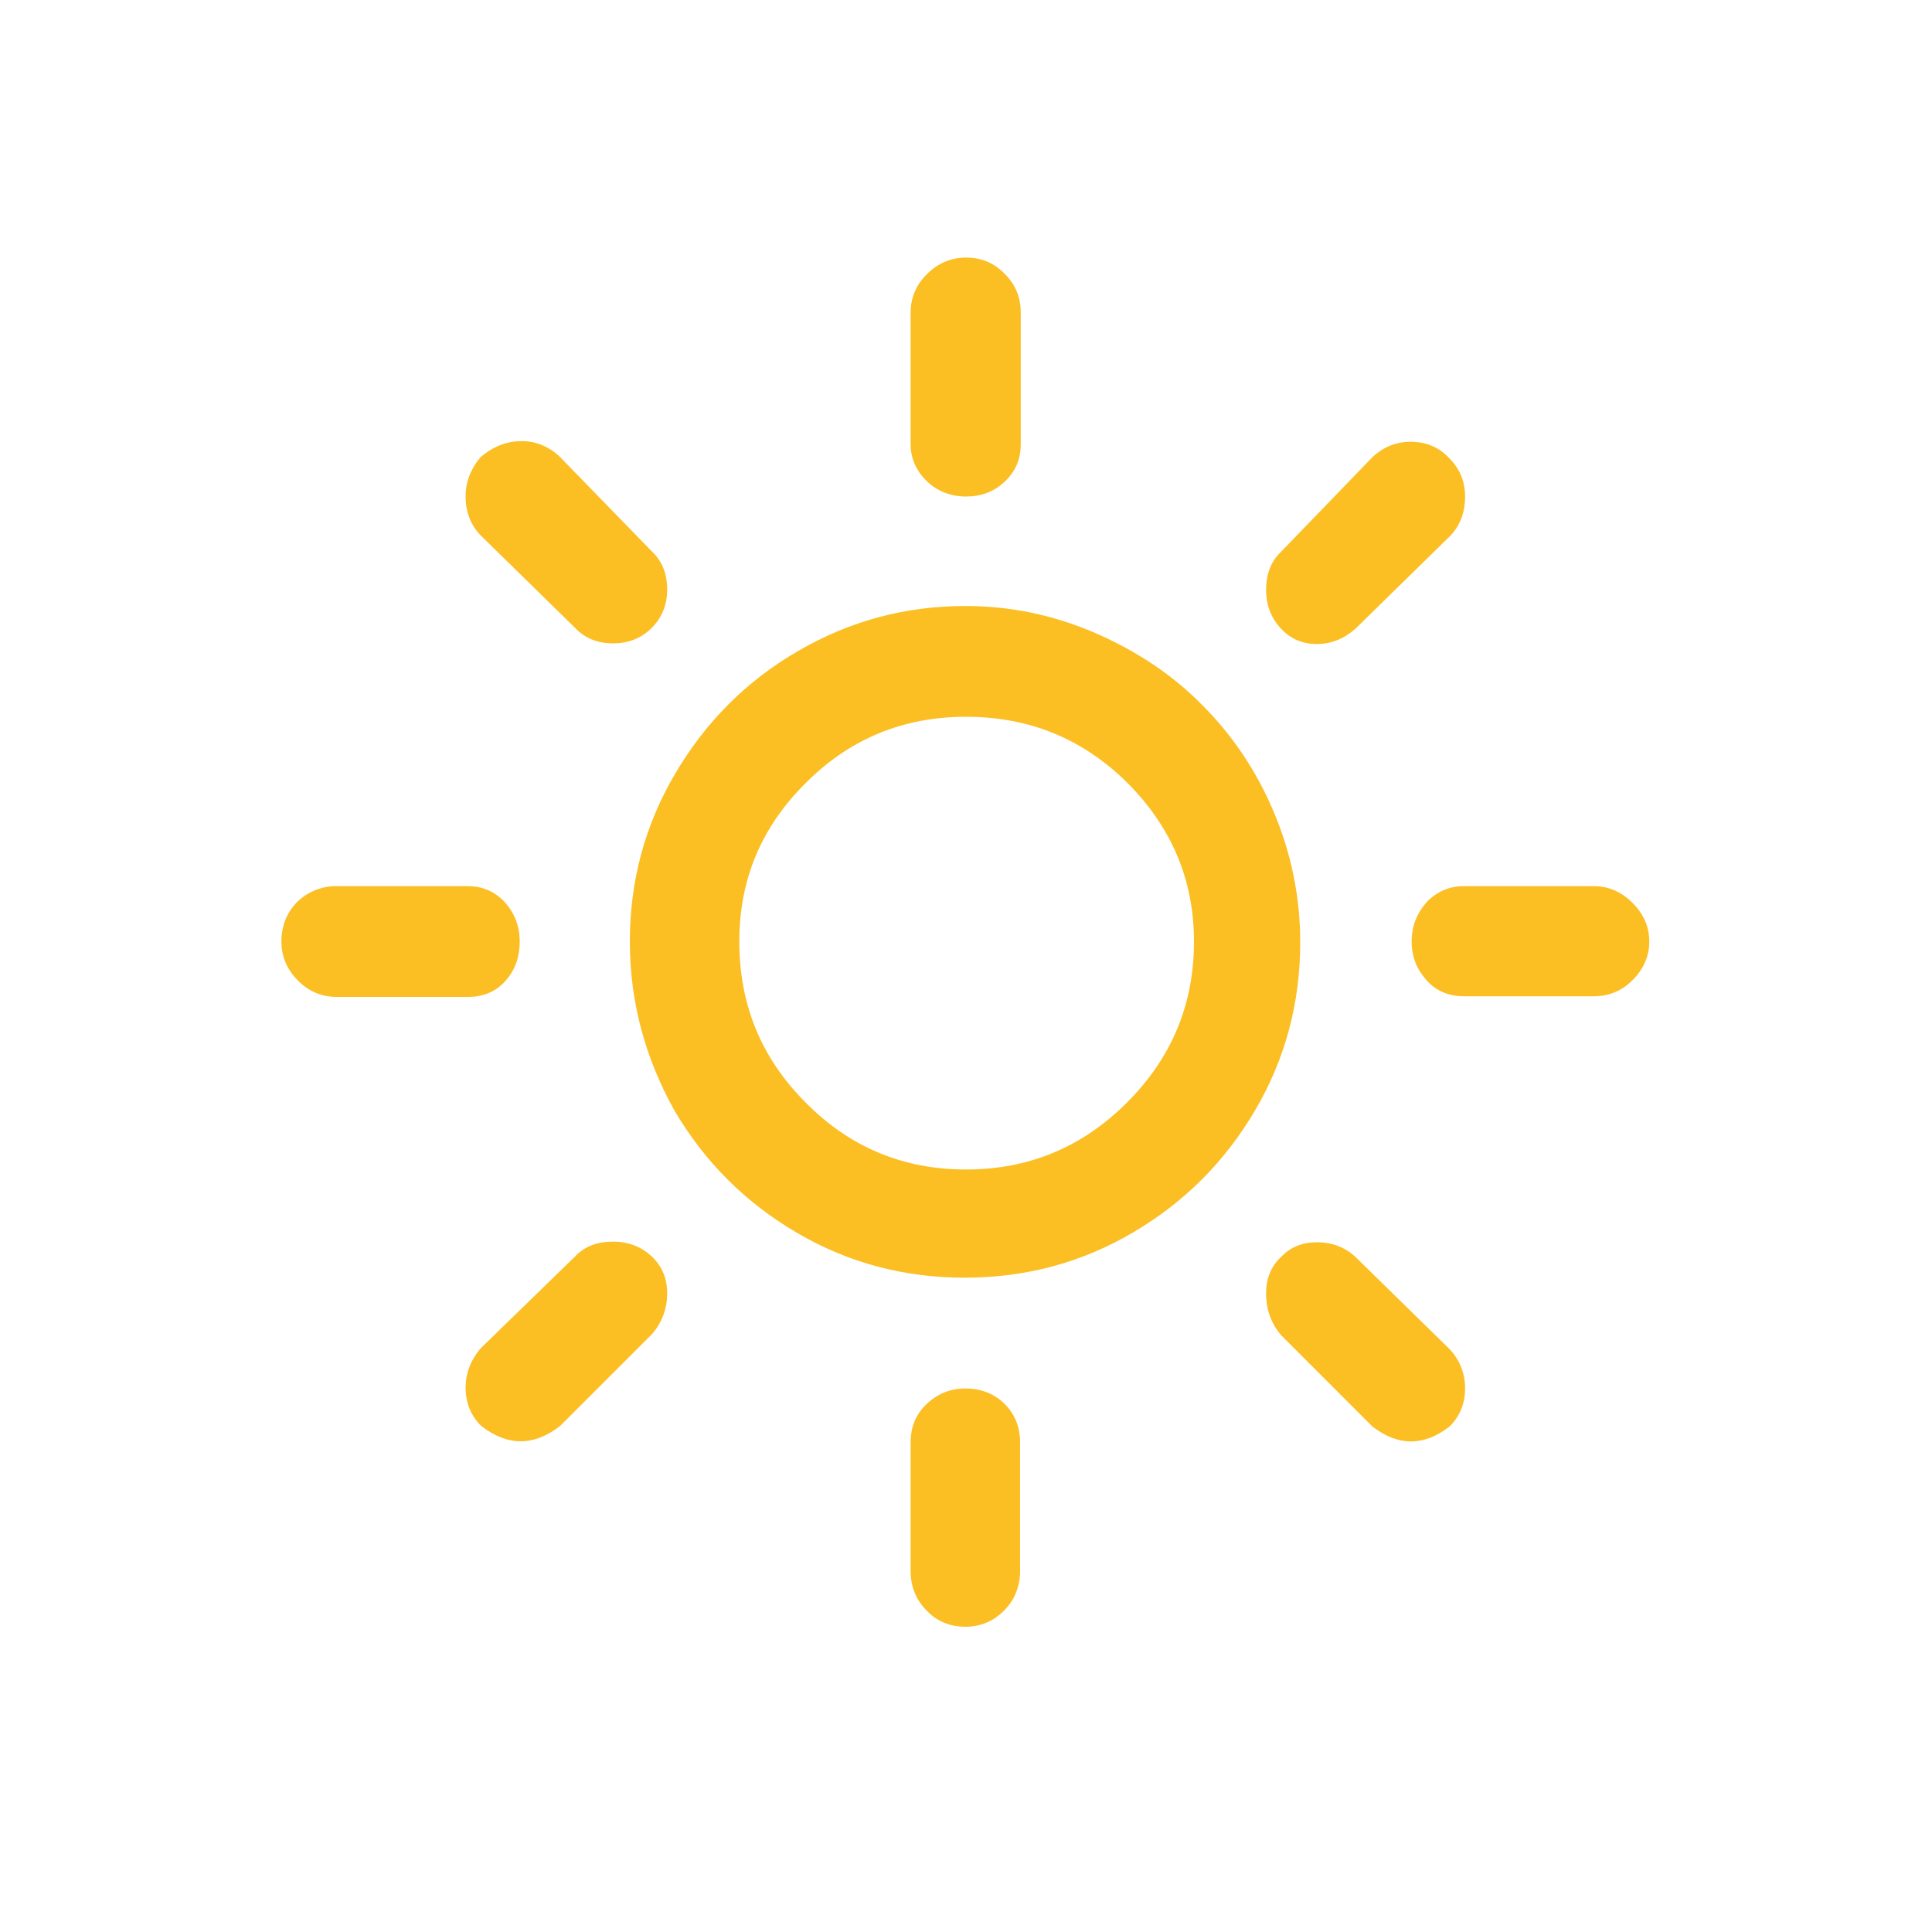
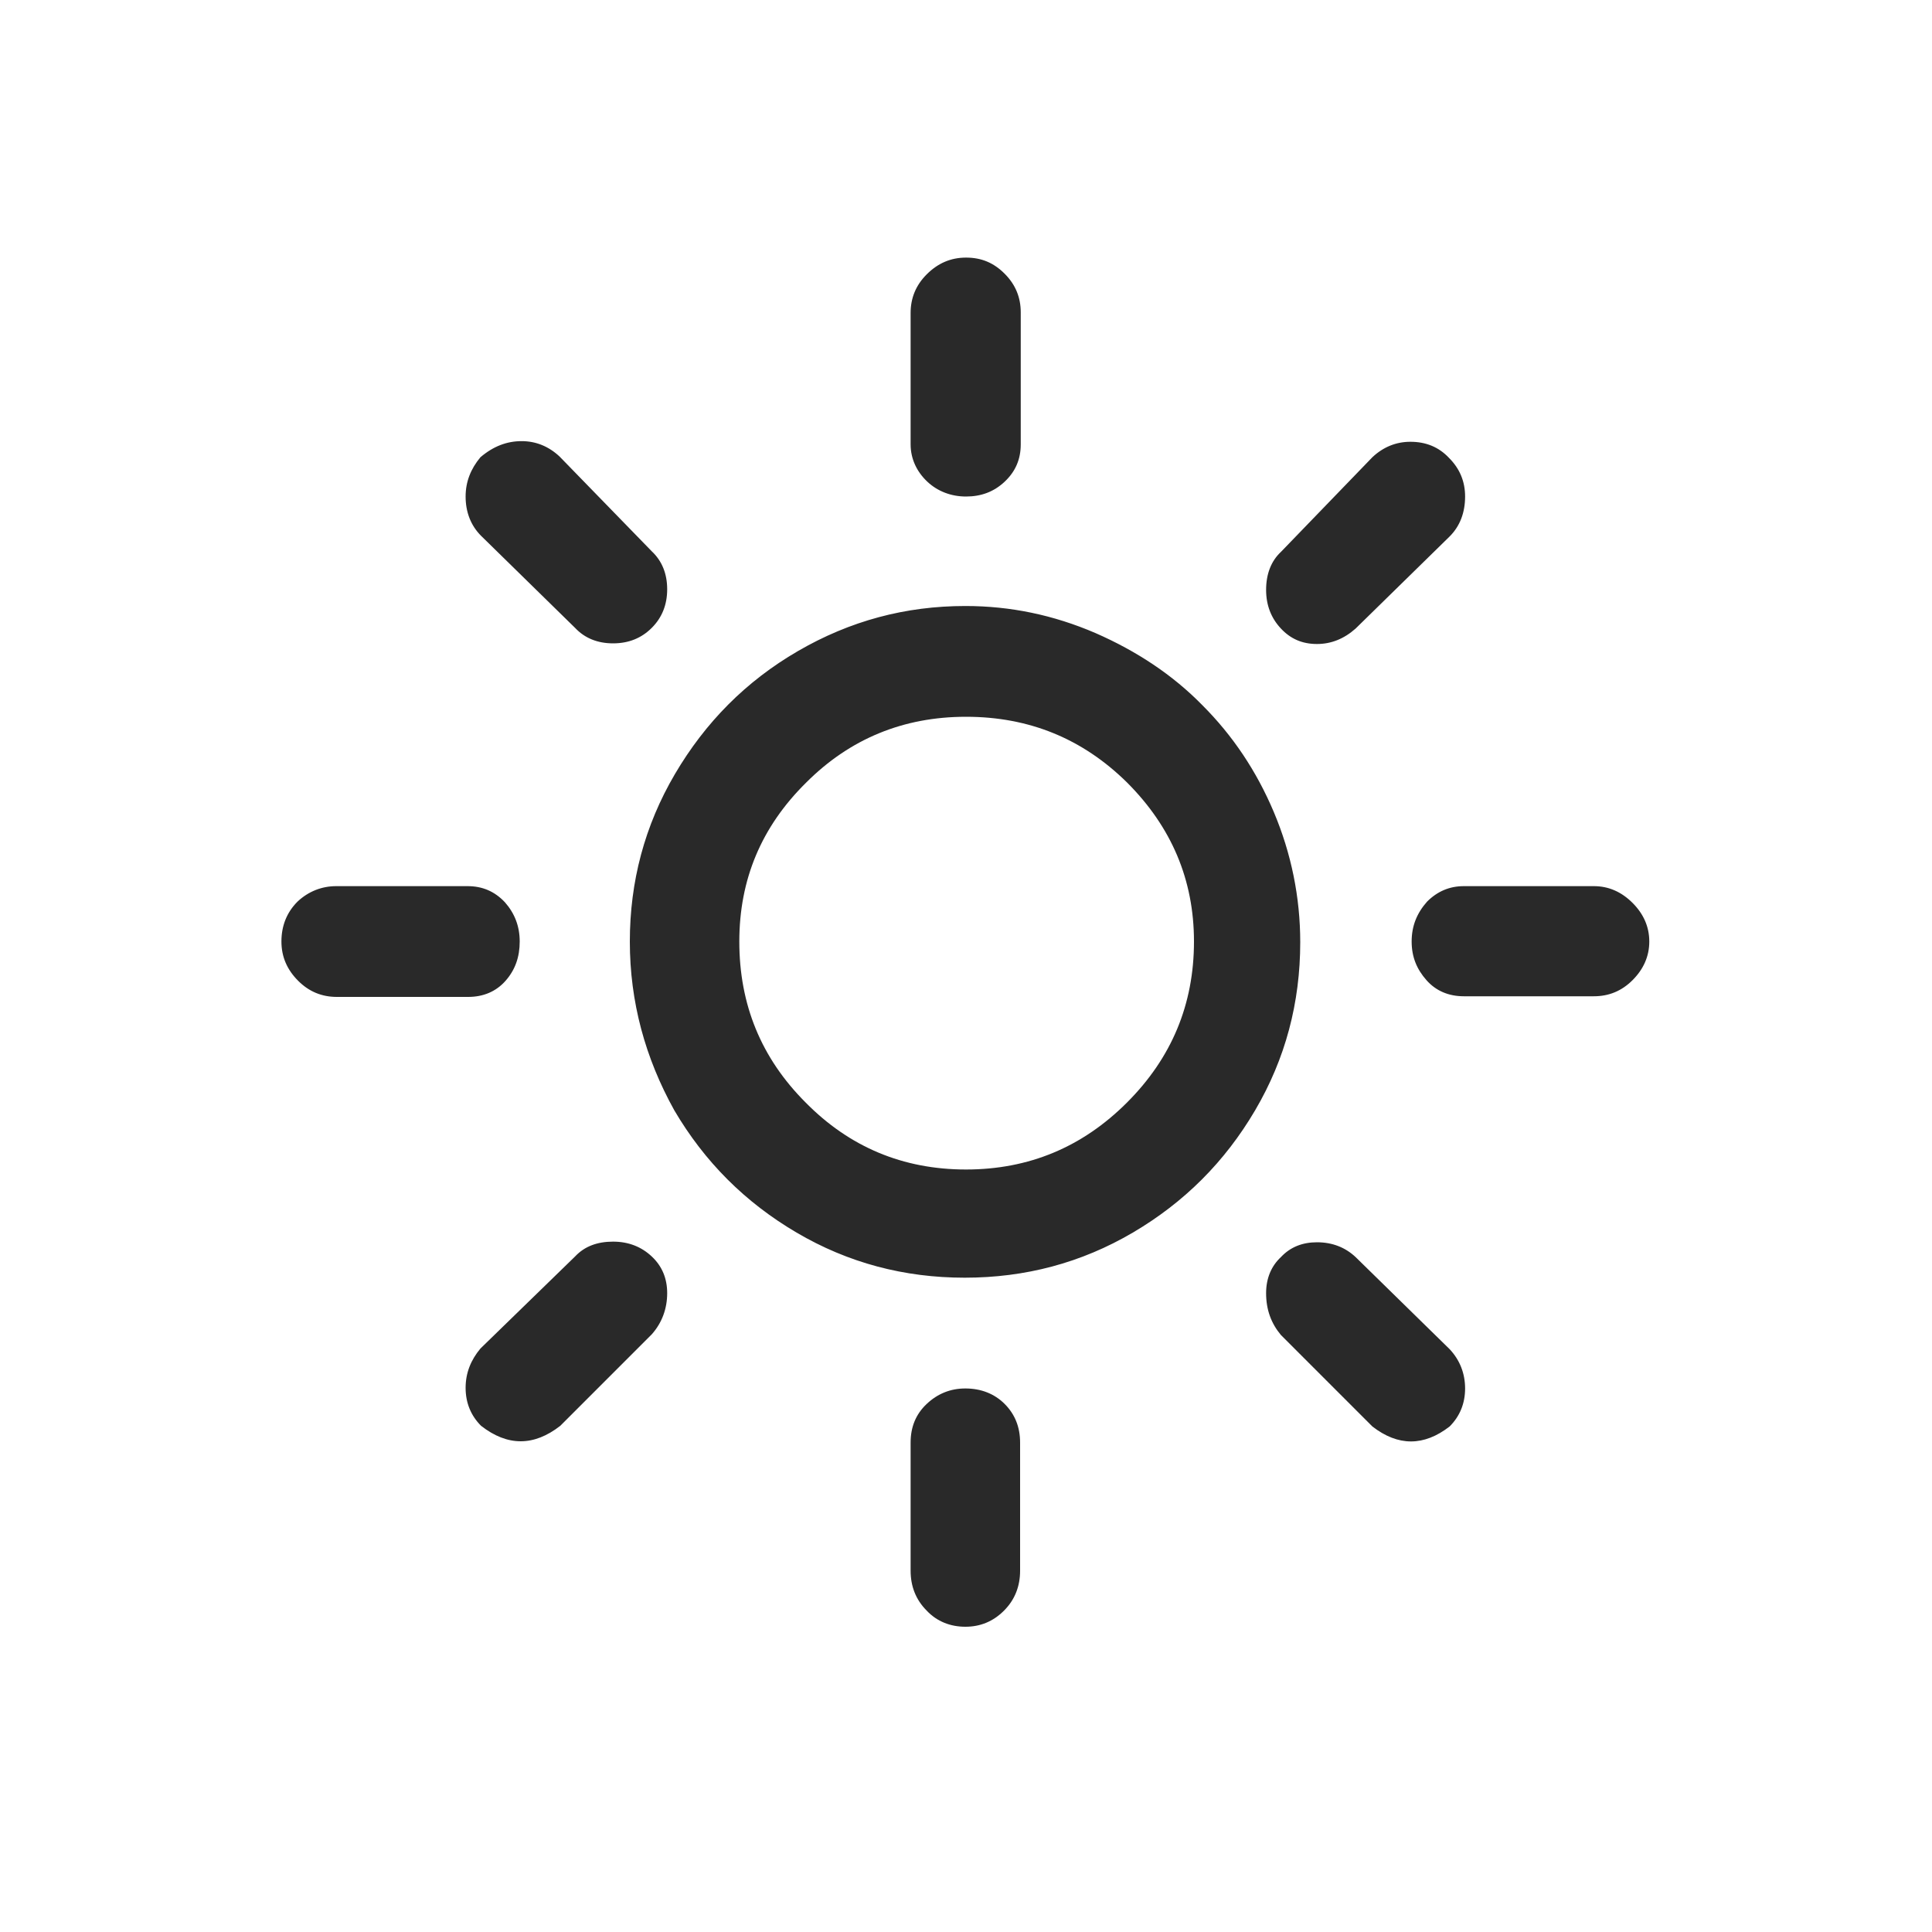
<svg xmlns="http://www.w3.org/2000/svg" width="46" height="46" version="1.1" id="Layer_1" x="0px" y="0px" viewBox="0 0 30 30" style="enable-background:new 0 0 30 30;" xml:space="preserve">
-   <path fill="#FBBF24" d="M4.37,14.62c0-0.24,0.08-0.45,0.25-0.62c0.17-0.16,0.38-0.24,0.6-0.24h2.04c0.23,0,0.42,0.08,0.58,0.25  c0.15,0.17,0.23,0.37,0.23,0.61S8,15.06,7.85,15.23c-0.15,0.17-0.35,0.25-0.58,0.25H5.23c-0.23,0-0.43-0.08-0.6-0.25  C4.46,15.06,4.37,14.86,4.37,14.62z M7.23,21.55c0-0.23,0.08-0.43,0.23-0.61l1.47-1.43c0.15-0.16,0.35-0.23,0.59-0.23  c0.24,0,0.44,0.08,0.6,0.23s0.24,0.34,0.24,0.57c0,0.24-0.08,0.46-0.24,0.64L8.7,22.14c-0.41,0.32-0.82,0.32-1.23,0  C7.31,21.98,7.23,21.78,7.23,21.55z M7.23,7.71c0-0.23,0.08-0.43,0.23-0.61C7.66,6.93,7.87,6.85,8.1,6.85  c0.22,0,0.42,0.08,0.59,0.24l1.43,1.47c0.16,0.15,0.24,0.35,0.24,0.59c0,0.24-0.08,0.44-0.24,0.6s-0.36,0.24-0.6,0.24  c-0.24,0-0.44-0.08-0.59-0.24L7.47,8.32C7.31,8.16,7.23,7.95,7.23,7.71z M9.78,14.62c0-0.93,0.23-1.8,0.7-2.6s1.1-1.44,1.91-1.91  s1.67-0.7,2.6-0.7c0.7,0,1.37,0.14,2.02,0.42c0.64,0.28,1.2,0.65,1.66,1.12c0.47,0.47,0.84,1.02,1.11,1.66  c0.27,0.64,0.41,1.32,0.41,2.02c0,0.94-0.23,1.81-0.7,2.61c-0.47,0.8-1.1,1.43-1.9,1.9c-0.8,0.47-1.67,0.7-2.61,0.7  s-1.81-0.23-2.61-0.7c-0.8-0.47-1.43-1.1-1.9-1.9C10.02,16.43,9.78,15.56,9.78,14.62z M11.48,14.62c0,0.98,0.34,1.81,1.03,2.5  c0.68,0.69,1.51,1.04,2.49,1.04s1.81-0.35,2.5-1.04s1.04-1.52,1.04-2.5c0-0.96-0.35-1.78-1.04-2.47c-0.69-0.68-1.52-1.02-2.5-1.02  c-0.97,0-1.8,0.34-2.48,1.02C11.82,12.84,11.48,13.66,11.48,14.62z M14.14,22.4c0-0.24,0.08-0.44,0.25-0.6s0.37-0.24,0.6-0.24  c0.24,0,0.45,0.08,0.61,0.24s0.24,0.36,0.24,0.6v1.99c0,0.24-0.08,0.45-0.25,0.62c-0.17,0.17-0.37,0.25-0.6,0.25  s-0.44-0.08-0.6-0.25c-0.17-0.17-0.25-0.38-0.25-0.62V22.4z M14.14,6.9V4.86c0-0.23,0.08-0.43,0.25-0.6C14.56,4.09,14.76,4,15,4  s0.43,0.08,0.6,0.25c0.17,0.17,0.25,0.37,0.25,0.6V6.9c0,0.23-0.08,0.42-0.25,0.58S15.23,7.71,15,7.71s-0.44-0.08-0.6-0.23  S14.14,7.13,14.14,6.9z M19.66,20.08c0-0.23,0.08-0.42,0.23-0.56c0.15-0.16,0.34-0.23,0.56-0.23c0.24,0,0.44,0.08,0.6,0.23  l1.46,1.43c0.16,0.17,0.24,0.38,0.24,0.61c0,0.23-0.08,0.43-0.24,0.59c-0.4,0.31-0.8,0.31-1.2,0l-1.42-1.42  C19.74,20.55,19.66,20.34,19.66,20.08z M19.66,9.16c0-0.25,0.08-0.45,0.23-0.59l1.42-1.47c0.17-0.16,0.37-0.24,0.59-0.24  c0.24,0,0.44,0.08,0.6,0.25c0.17,0.17,0.25,0.37,0.25,0.6c0,0.25-0.08,0.46-0.24,0.62l-1.46,1.43c-0.18,0.16-0.38,0.24-0.6,0.24  c-0.23,0-0.41-0.08-0.56-0.24S19.66,9.4,19.66,9.16z M21.92,14.62c0-0.24,0.08-0.44,0.24-0.62c0.16-0.16,0.35-0.24,0.57-0.24h2.02  c0.23,0,0.43,0.09,0.6,0.26c0.17,0.17,0.26,0.37,0.26,0.6s-0.09,0.43-0.26,0.6c-0.17,0.17-0.37,0.25-0.6,0.25h-2.02  c-0.23,0-0.43-0.08-0.58-0.25S21.92,14.86,21.92,14.62z" />
+   <path fill="#292929" d="M4.37,14.62c0-0.24,0.08-0.45,0.25-0.62c0.17-0.16,0.38-0.24,0.6-0.24h2.04c0.23,0,0.42,0.08,0.58,0.25  c0.15,0.17,0.23,0.37,0.23,0.61S8,15.06,7.85,15.23c-0.15,0.17-0.35,0.25-0.58,0.25H5.23c-0.23,0-0.43-0.08-0.6-0.25  C4.46,15.06,4.37,14.86,4.37,14.62z M7.23,21.55c0-0.23,0.08-0.43,0.23-0.61l1.47-1.43c0.15-0.16,0.35-0.23,0.59-0.23  c0.24,0,0.44,0.08,0.6,0.23s0.24,0.34,0.24,0.57c0,0.24-0.08,0.46-0.24,0.64L8.7,22.14c-0.41,0.32-0.82,0.32-1.23,0  C7.31,21.98,7.23,21.78,7.23,21.55z M7.23,7.71c0-0.23,0.08-0.43,0.23-0.61C7.66,6.93,7.87,6.85,8.1,6.85  c0.22,0,0.42,0.08,0.59,0.24l1.43,1.47c0.16,0.15,0.24,0.35,0.24,0.59c0,0.24-0.08,0.44-0.24,0.6s-0.36,0.24-0.6,0.24  c-0.24,0-0.44-0.08-0.59-0.24L7.47,8.32C7.31,8.16,7.23,7.95,7.23,7.71z M9.78,14.62c0-0.93,0.23-1.8,0.7-2.6s1.1-1.44,1.91-1.91  s1.67-0.7,2.6-0.7c0.7,0,1.37,0.14,2.02,0.42c0.64,0.28,1.2,0.65,1.66,1.12c0.47,0.47,0.84,1.02,1.11,1.66  c0.27,0.64,0.41,1.32,0.41,2.02c0,0.94-0.23,1.81-0.7,2.61c-0.47,0.8-1.1,1.43-1.9,1.9c-0.8,0.47-1.67,0.7-2.61,0.7  s-1.81-0.23-2.61-0.7c-0.8-0.47-1.43-1.1-1.9-1.9C10.02,16.43,9.78,15.56,9.78,14.62z M11.48,14.62c0,0.98,0.34,1.81,1.03,2.5  c0.68,0.69,1.51,1.04,2.49,1.04s1.81-0.35,2.5-1.04s1.04-1.52,1.04-2.5c0-0.96-0.35-1.78-1.04-2.47c-0.69-0.68-1.52-1.02-2.5-1.02  c-0.97,0-1.8,0.34-2.48,1.02C11.82,12.84,11.48,13.66,11.48,14.62z M14.14,22.4c0-0.24,0.08-0.44,0.25-0.6s0.37-0.24,0.6-0.24  c0.24,0,0.45,0.08,0.61,0.24s0.24,0.36,0.24,0.6v1.99c0,0.24-0.08,0.45-0.25,0.62c-0.17,0.17-0.37,0.25-0.6,0.25  s-0.44-0.08-0.6-0.25c-0.17-0.17-0.25-0.38-0.25-0.62V22.4z M14.14,6.9V4.86c0-0.23,0.08-0.43,0.25-0.6C14.56,4.09,14.76,4,15,4  s0.43,0.08,0.6,0.25c0.17,0.17,0.25,0.37,0.25,0.6V6.9c0,0.23-0.08,0.42-0.25,0.58S15.23,7.71,15,7.71s-0.44-0.08-0.6-0.23  S14.14,7.13,14.14,6.9z M19.66,20.08c0-0.23,0.08-0.42,0.23-0.56c0.15-0.16,0.34-0.23,0.56-0.23c0.24,0,0.44,0.08,0.6,0.23  l1.46,1.43c0.16,0.17,0.24,0.38,0.24,0.61c0,0.23-0.08,0.43-0.24,0.59c-0.4,0.31-0.8,0.31-1.2,0l-1.42-1.42  C19.74,20.55,19.66,20.34,19.66,20.08z M19.66,9.16c0-0.25,0.08-0.45,0.23-0.59l1.42-1.47c0.17-0.16,0.37-0.24,0.59-0.24  c0.24,0,0.44,0.08,0.6,0.25c0.17,0.17,0.25,0.37,0.25,0.6c0,0.25-0.08,0.46-0.24,0.62l-1.46,1.43c-0.18,0.16-0.38,0.24-0.6,0.24  c-0.23,0-0.41-0.08-0.56-0.24S19.66,9.4,19.66,9.16z M21.92,14.62c0-0.24,0.08-0.44,0.24-0.62c0.16-0.16,0.35-0.24,0.57-0.24h2.02  c0.23,0,0.43,0.09,0.6,0.26c0.17,0.17,0.26,0.37,0.26,0.6s-0.09,0.43-0.26,0.6c-0.17,0.17-0.37,0.25-0.6,0.25h-2.02  c-0.23,0-0.43-0.08-0.58-0.25S21.92,14.86,21.92,14.62z" />
</svg>
